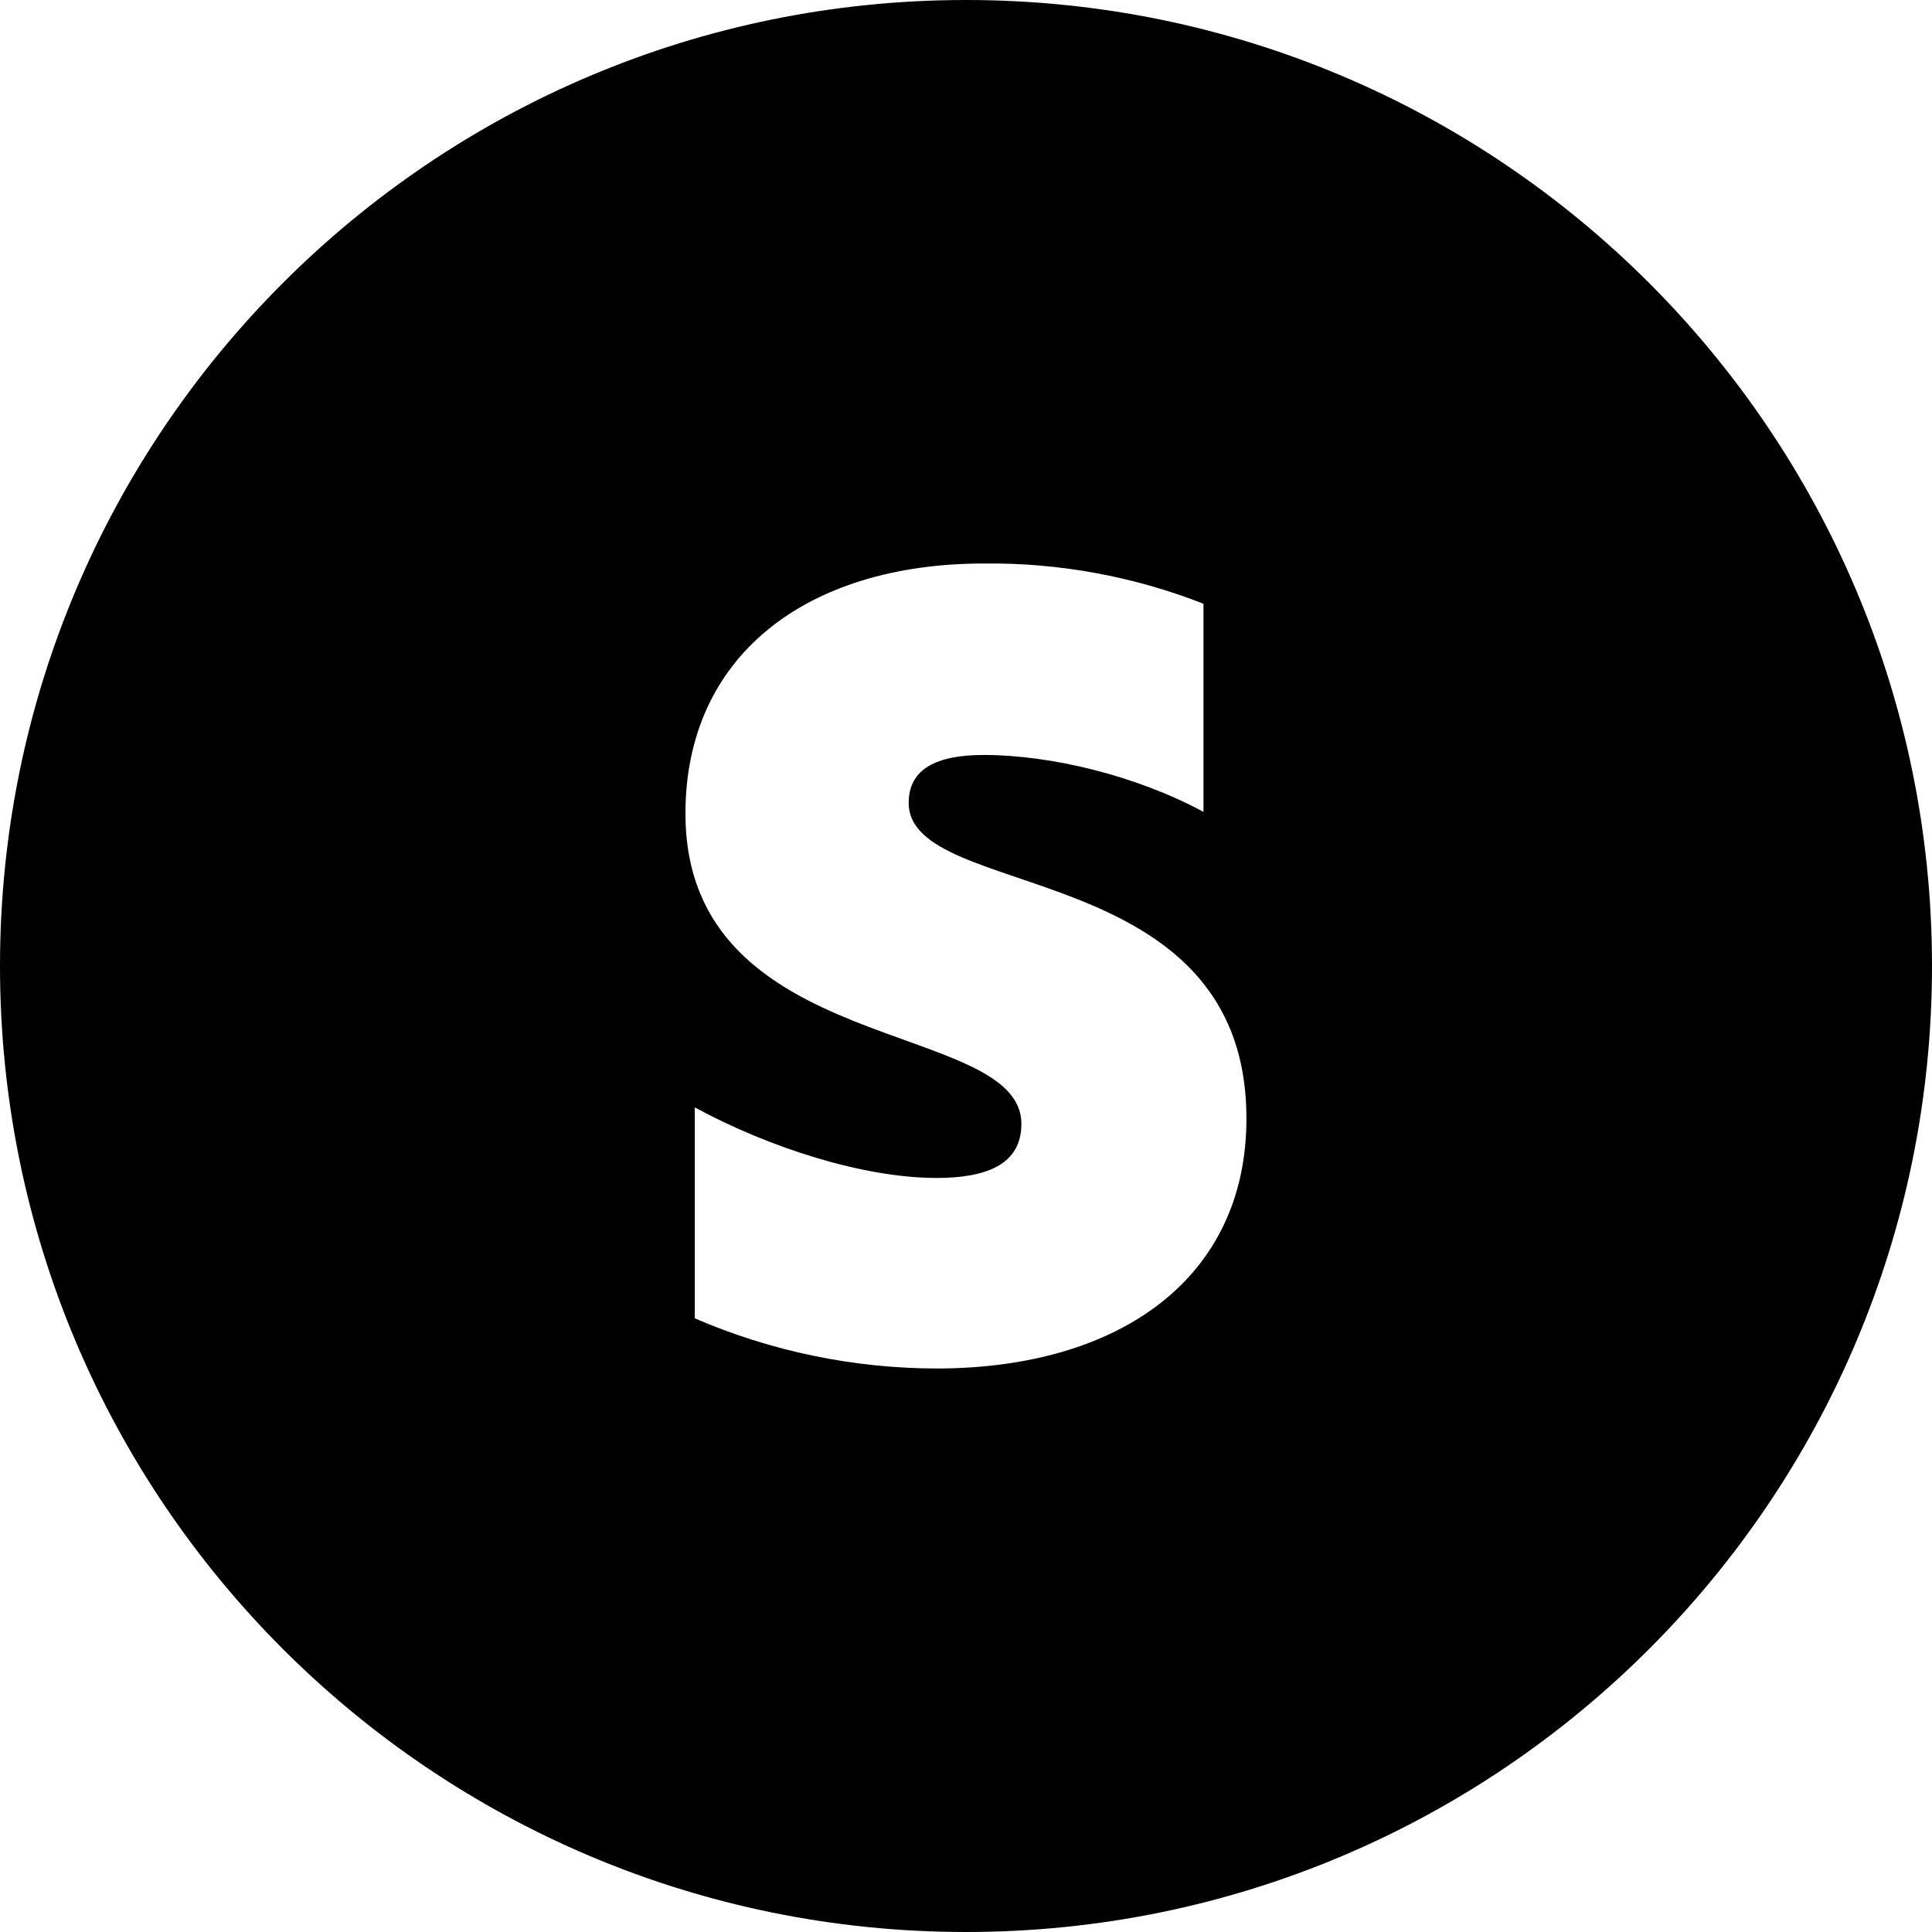
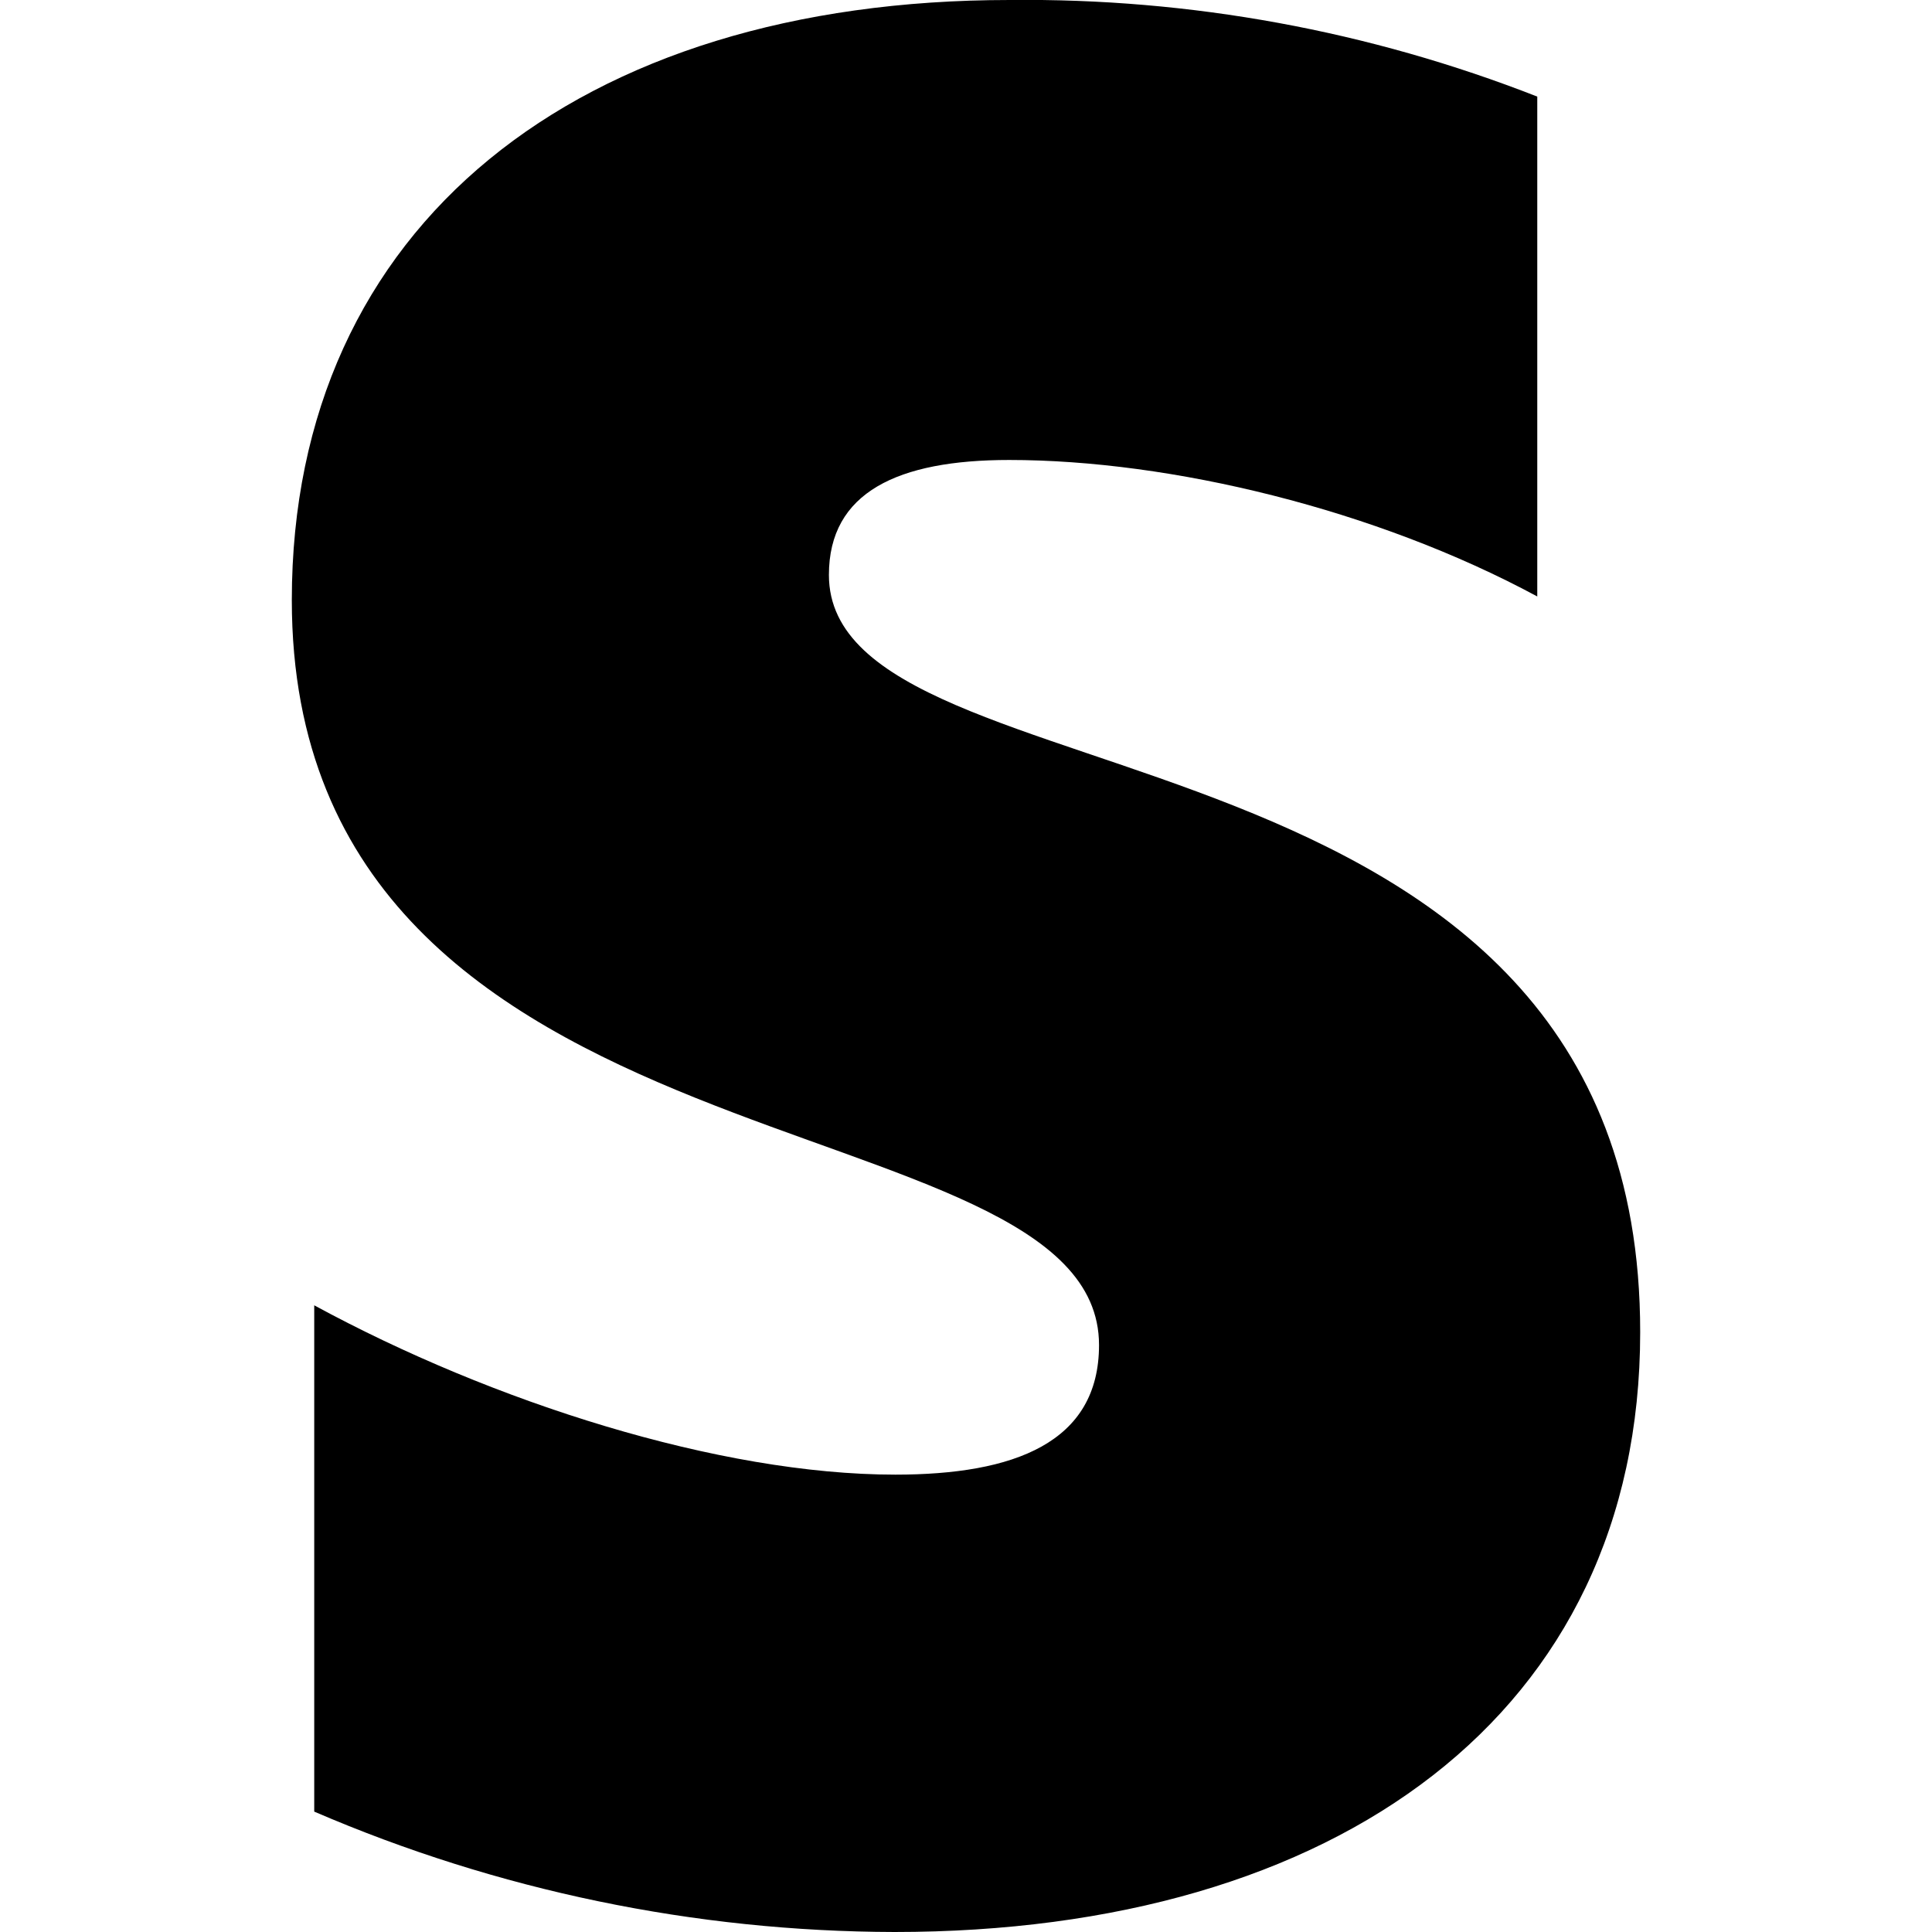
<svg xmlns="http://www.w3.org/2000/svg" viewBox="0 0 480 480">
-   <path d="M240,0C107.45,0,0,107.45,0,240S107.45,480,240,480,480,372.55,480,240,372.55,0,240,0Zm-7.38,340a152.34,152.34,0,0,1-60-12.46V275.13c18.42,10,41.89,17.53,60.08,17.53,12.25,0,21.06-3.28,21.06-13.42,0-26.21-83.46-16.34-83.46-77.11C170.28,163.26,200,140,244.5,140A145,145,0,0,1,299,150v51.7c-16.7-9-37.9-14.13-54.6-14.13-11.5,0-18.64,3.33-18.64,11.9,0,24.7,83.91,13,83.91,78.42C309.72,317.45,278.27,340,232.62,340Z" />
+   <path d="M205.94,142.84c0-20.57,17.16-28.56,44.79-28.56,40.13,0,91.07,12.26,131.2,33.91V24A348.75,348.75,0,0,0,250.85,0C143.84,0,72.5,55.84,72.5,149.1,72.5,295,273.05,271.26,273.05,334.17c0,24.33-21.19,32.2-50.6,32.2-43.69,0-100.09-18-144.38-42.07V450.09A366.44,366.44,0,0,0,222.25,480c109.68,0,185.25-54.12,185.25-149C407.6,173.94,205.94,202.14,205.94,142.84Z" />
</svg>
